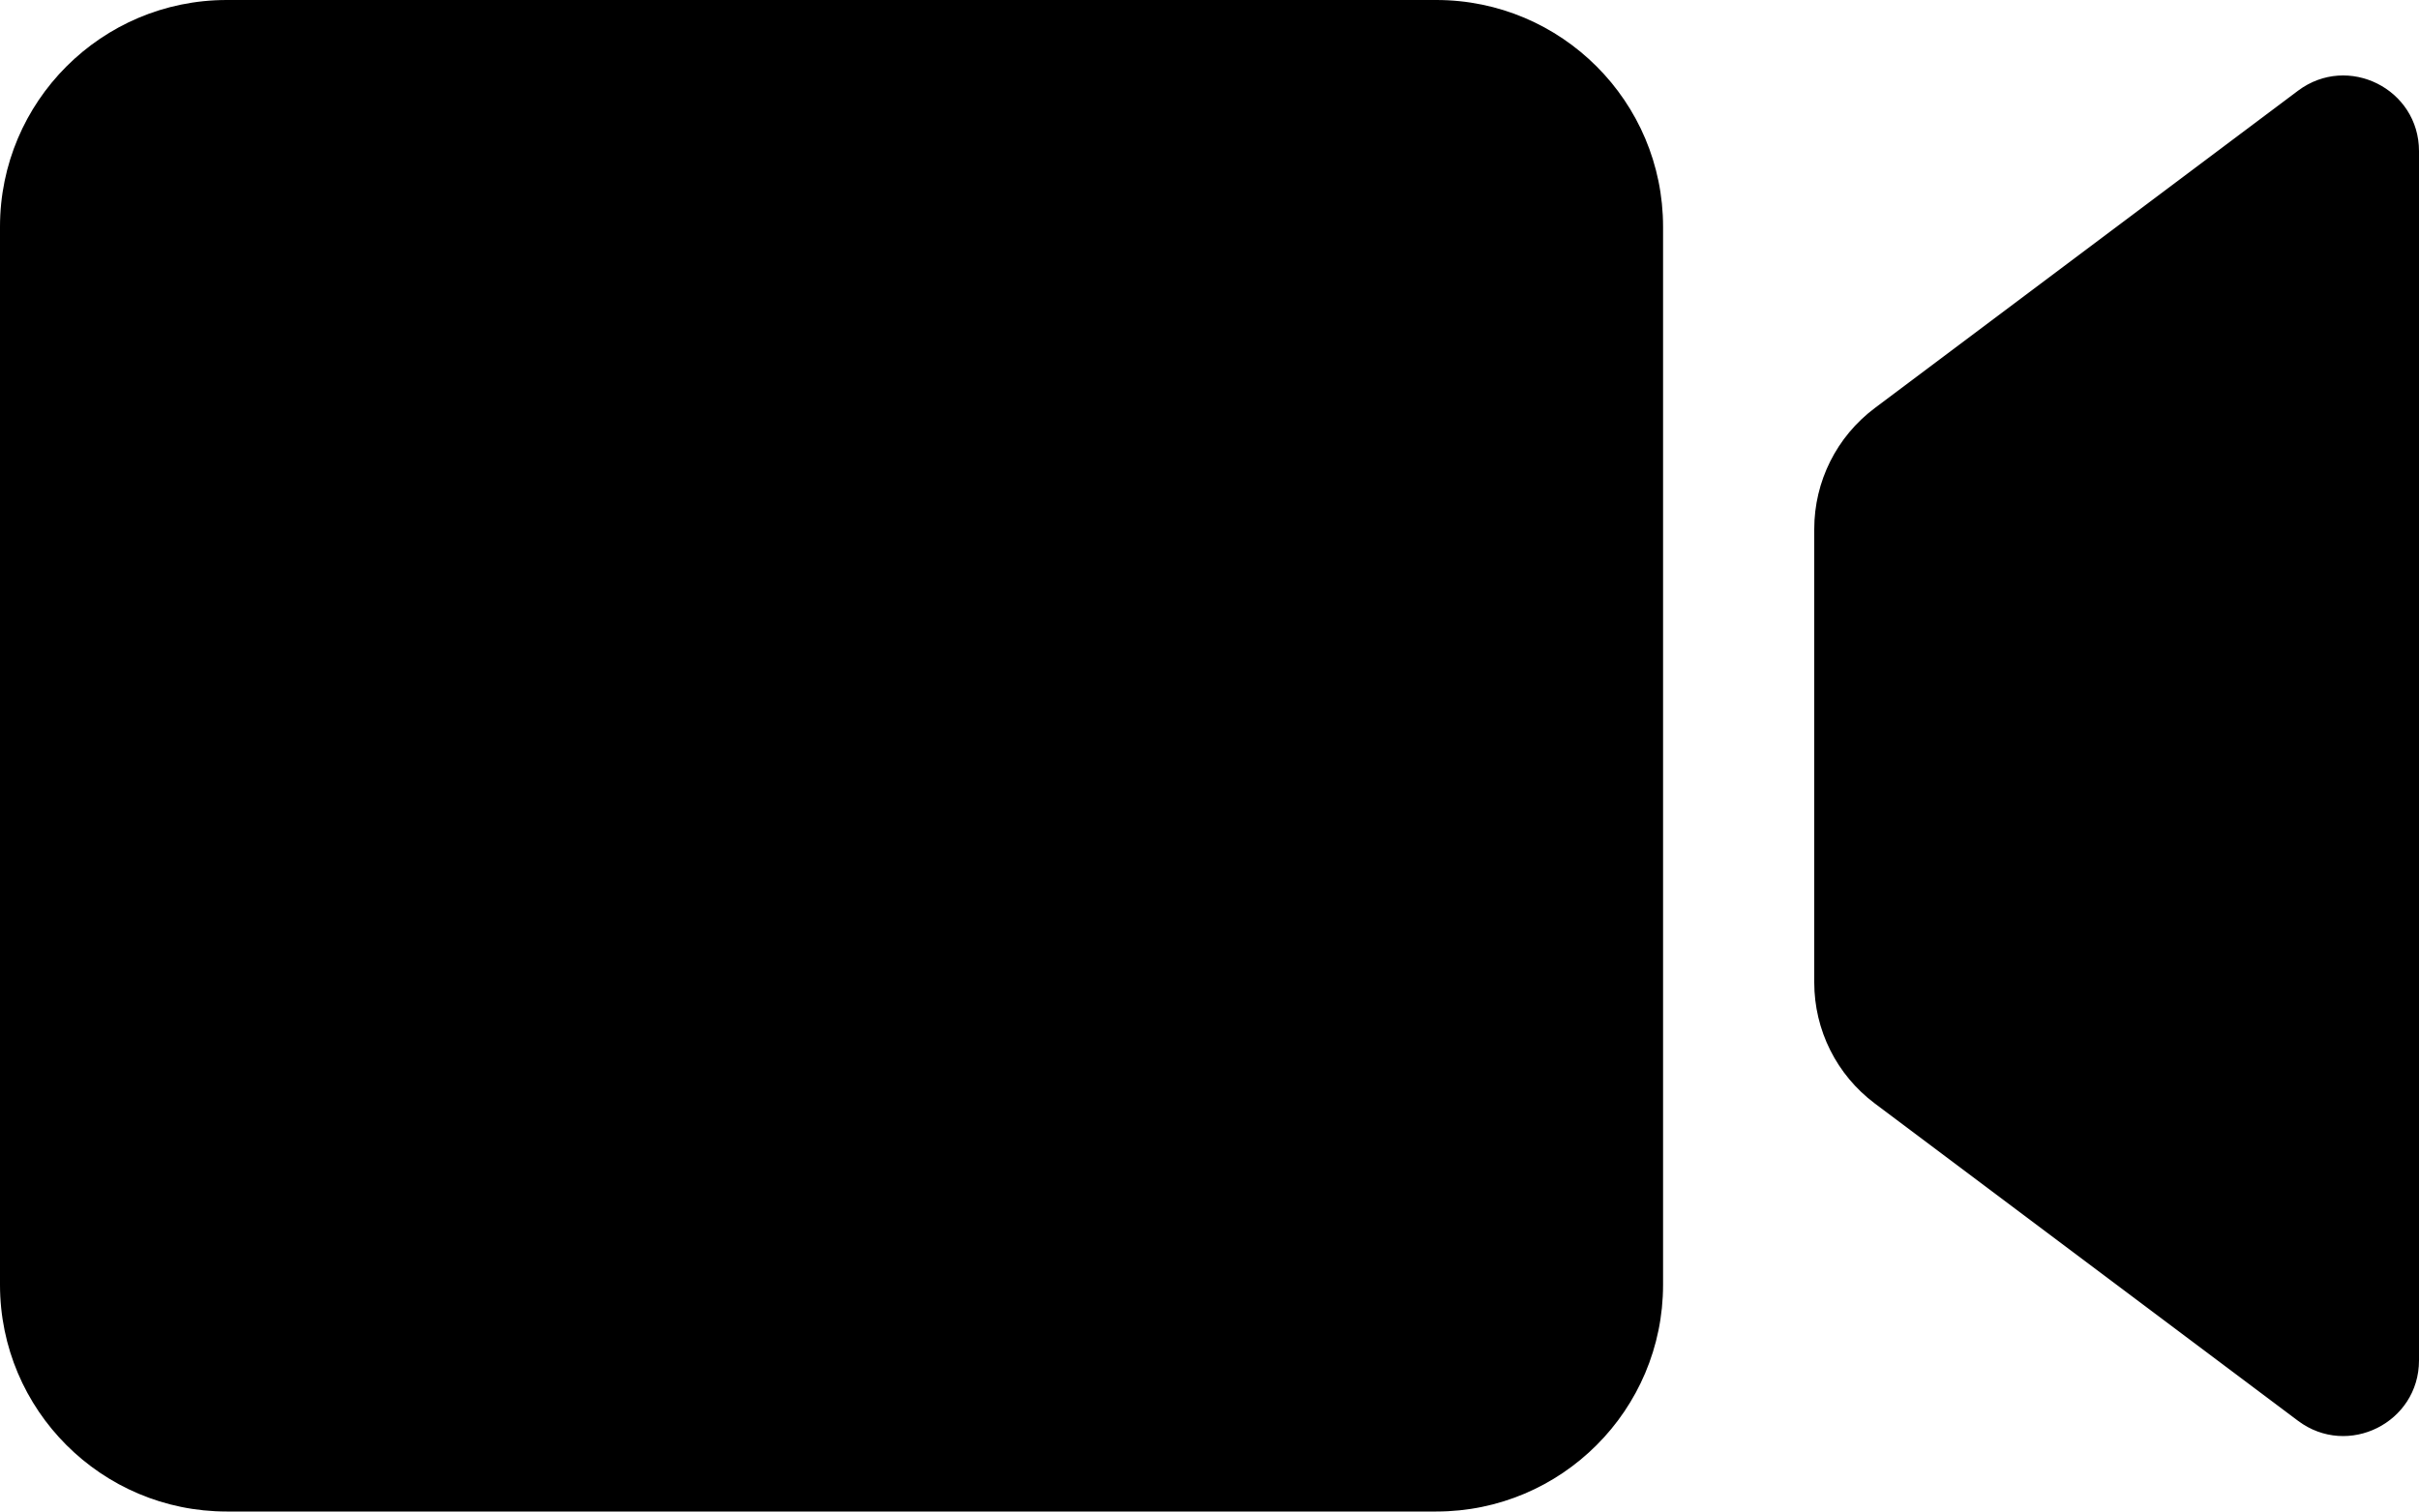
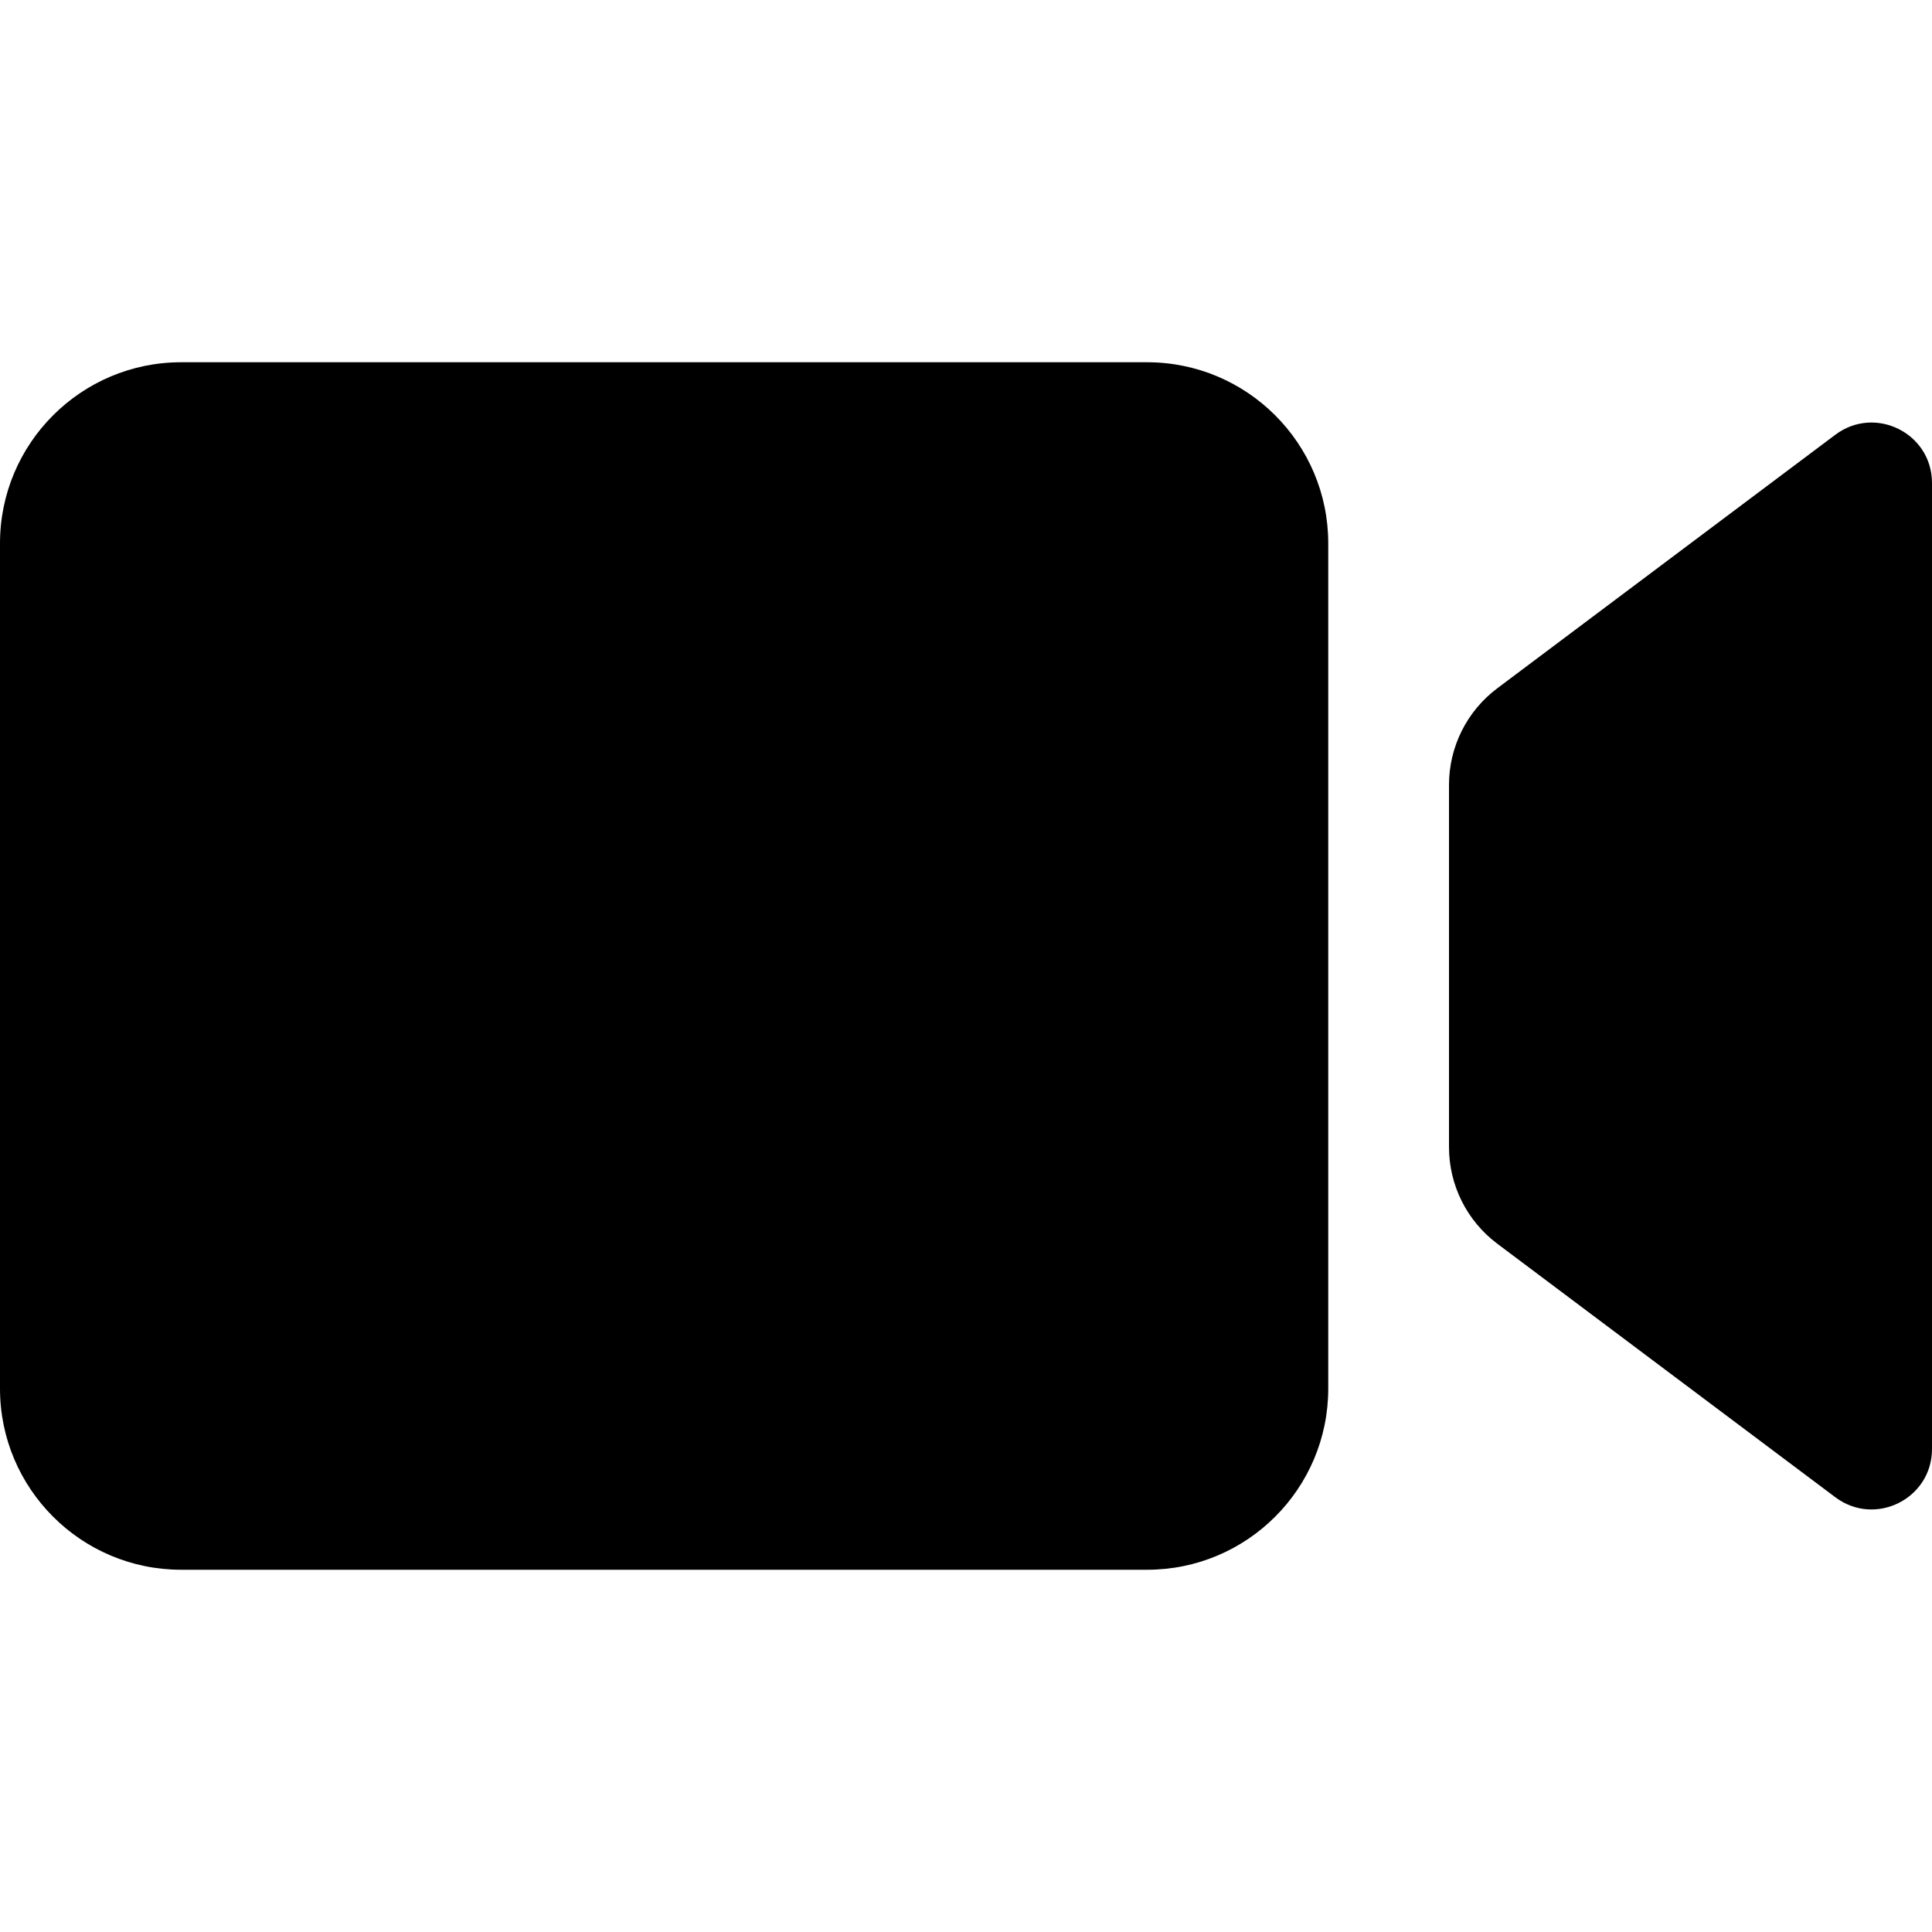
- <svg xmlns="http://www.w3.org/2000/svg" width="16" height="10" viewBox="0 0 16 10" fill="none">
-   <path d="M0 1.5C0 0.672 0.672 0 1.5 0H9.5C10.328 0 11 0.672 11 1.5V8.5C11 9.328 10.328 10 9.5 10H1.5C0.672 10 0 9.328 0 8.5V1.5Z" fill="black" />
-   <path d="M15.2 0.6L12.4 2.7C12.148 2.889 12 3.185 12 3.5V6.5C12 6.815 12.148 7.111 12.4 7.3L15.2 9.4C15.53 9.647 16 9.412 16 9V1C16 0.588 15.53 0.353 15.2 0.6Z" fill="black" />
+ <svg xmlns="http://www.w3.org/2000/svg" fill="currentColor" height="16" viewBox="0 0 16 16" width="16">
+   <path d="m0 4.5c0-.828.672-1.5 1.5-1.5h8c.828 0 1.5.672 1.5 1.5v7c0 .828-.672 1.5-1.5 1.5h-8c-.828 0-1.5-.672-1.5-1.5z" />
+   <path d="m15.2 3.6-2.8 2.1c-.252.189-.4.485-.4.8v3c0 .315.148.611.4.8l2.8 2.1c.33.247.8.012.8-.4v-8c0-.412-.47-.647-.8-.4z" />
</svg>
